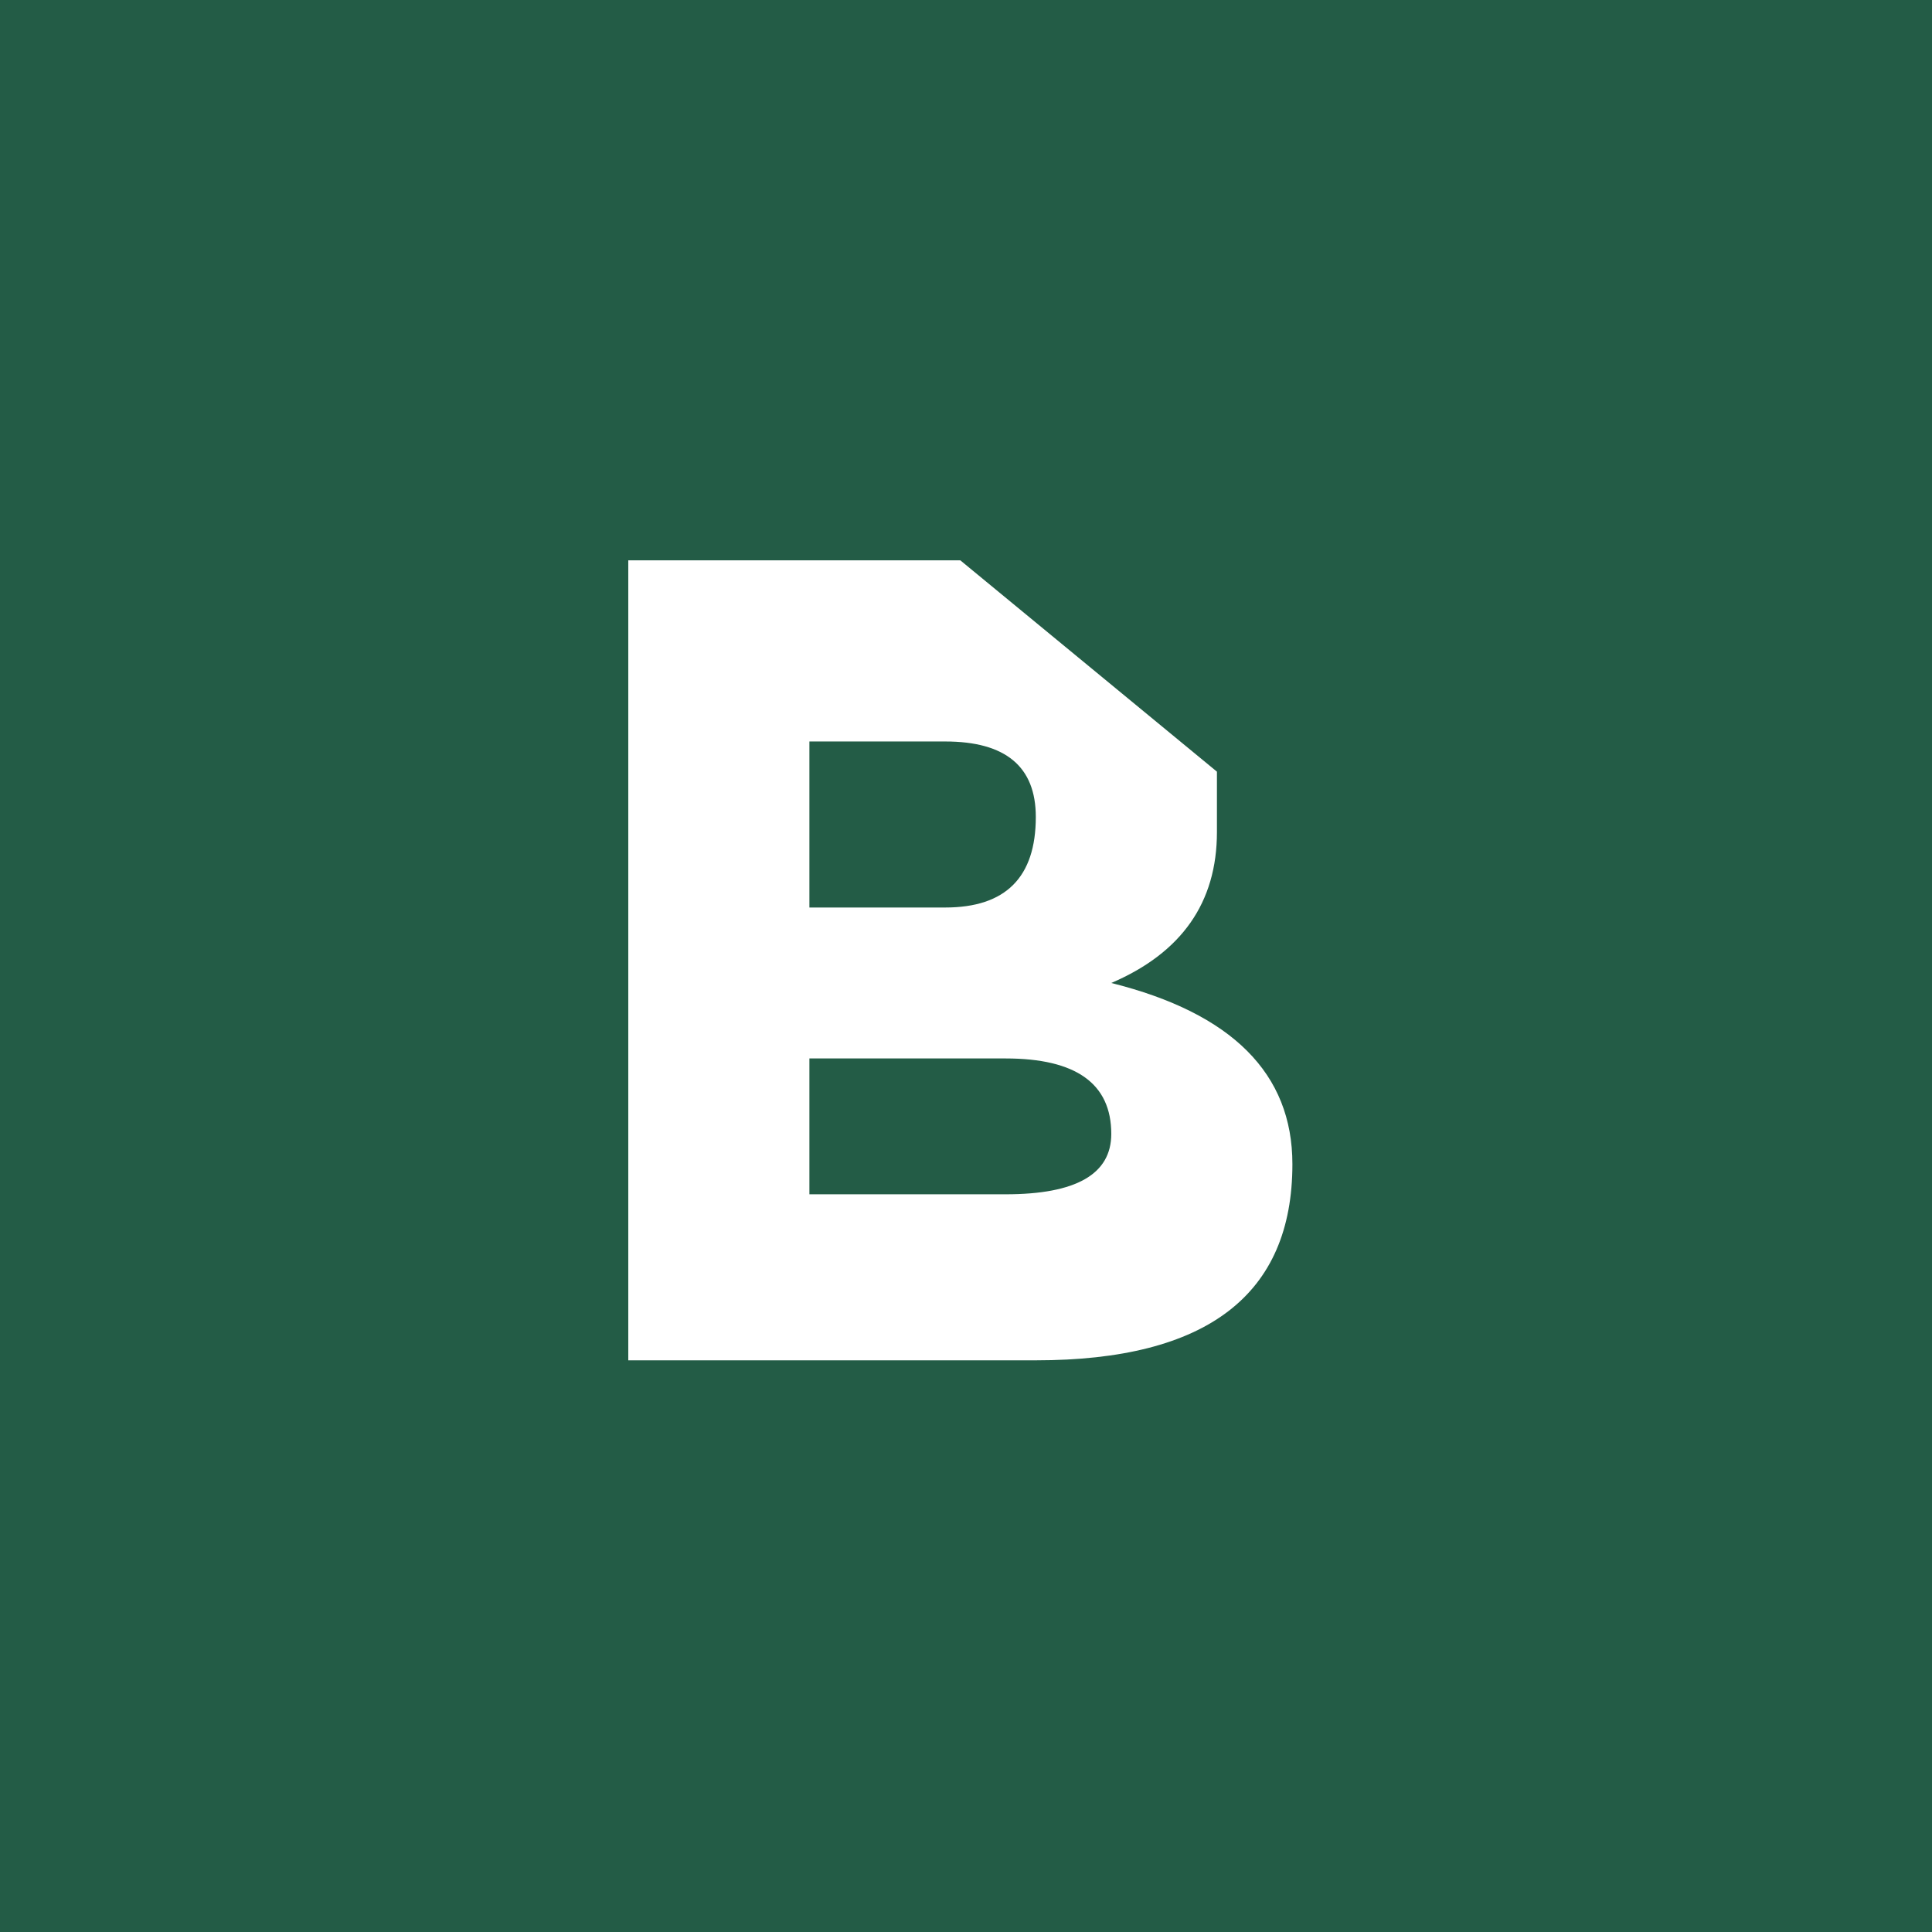
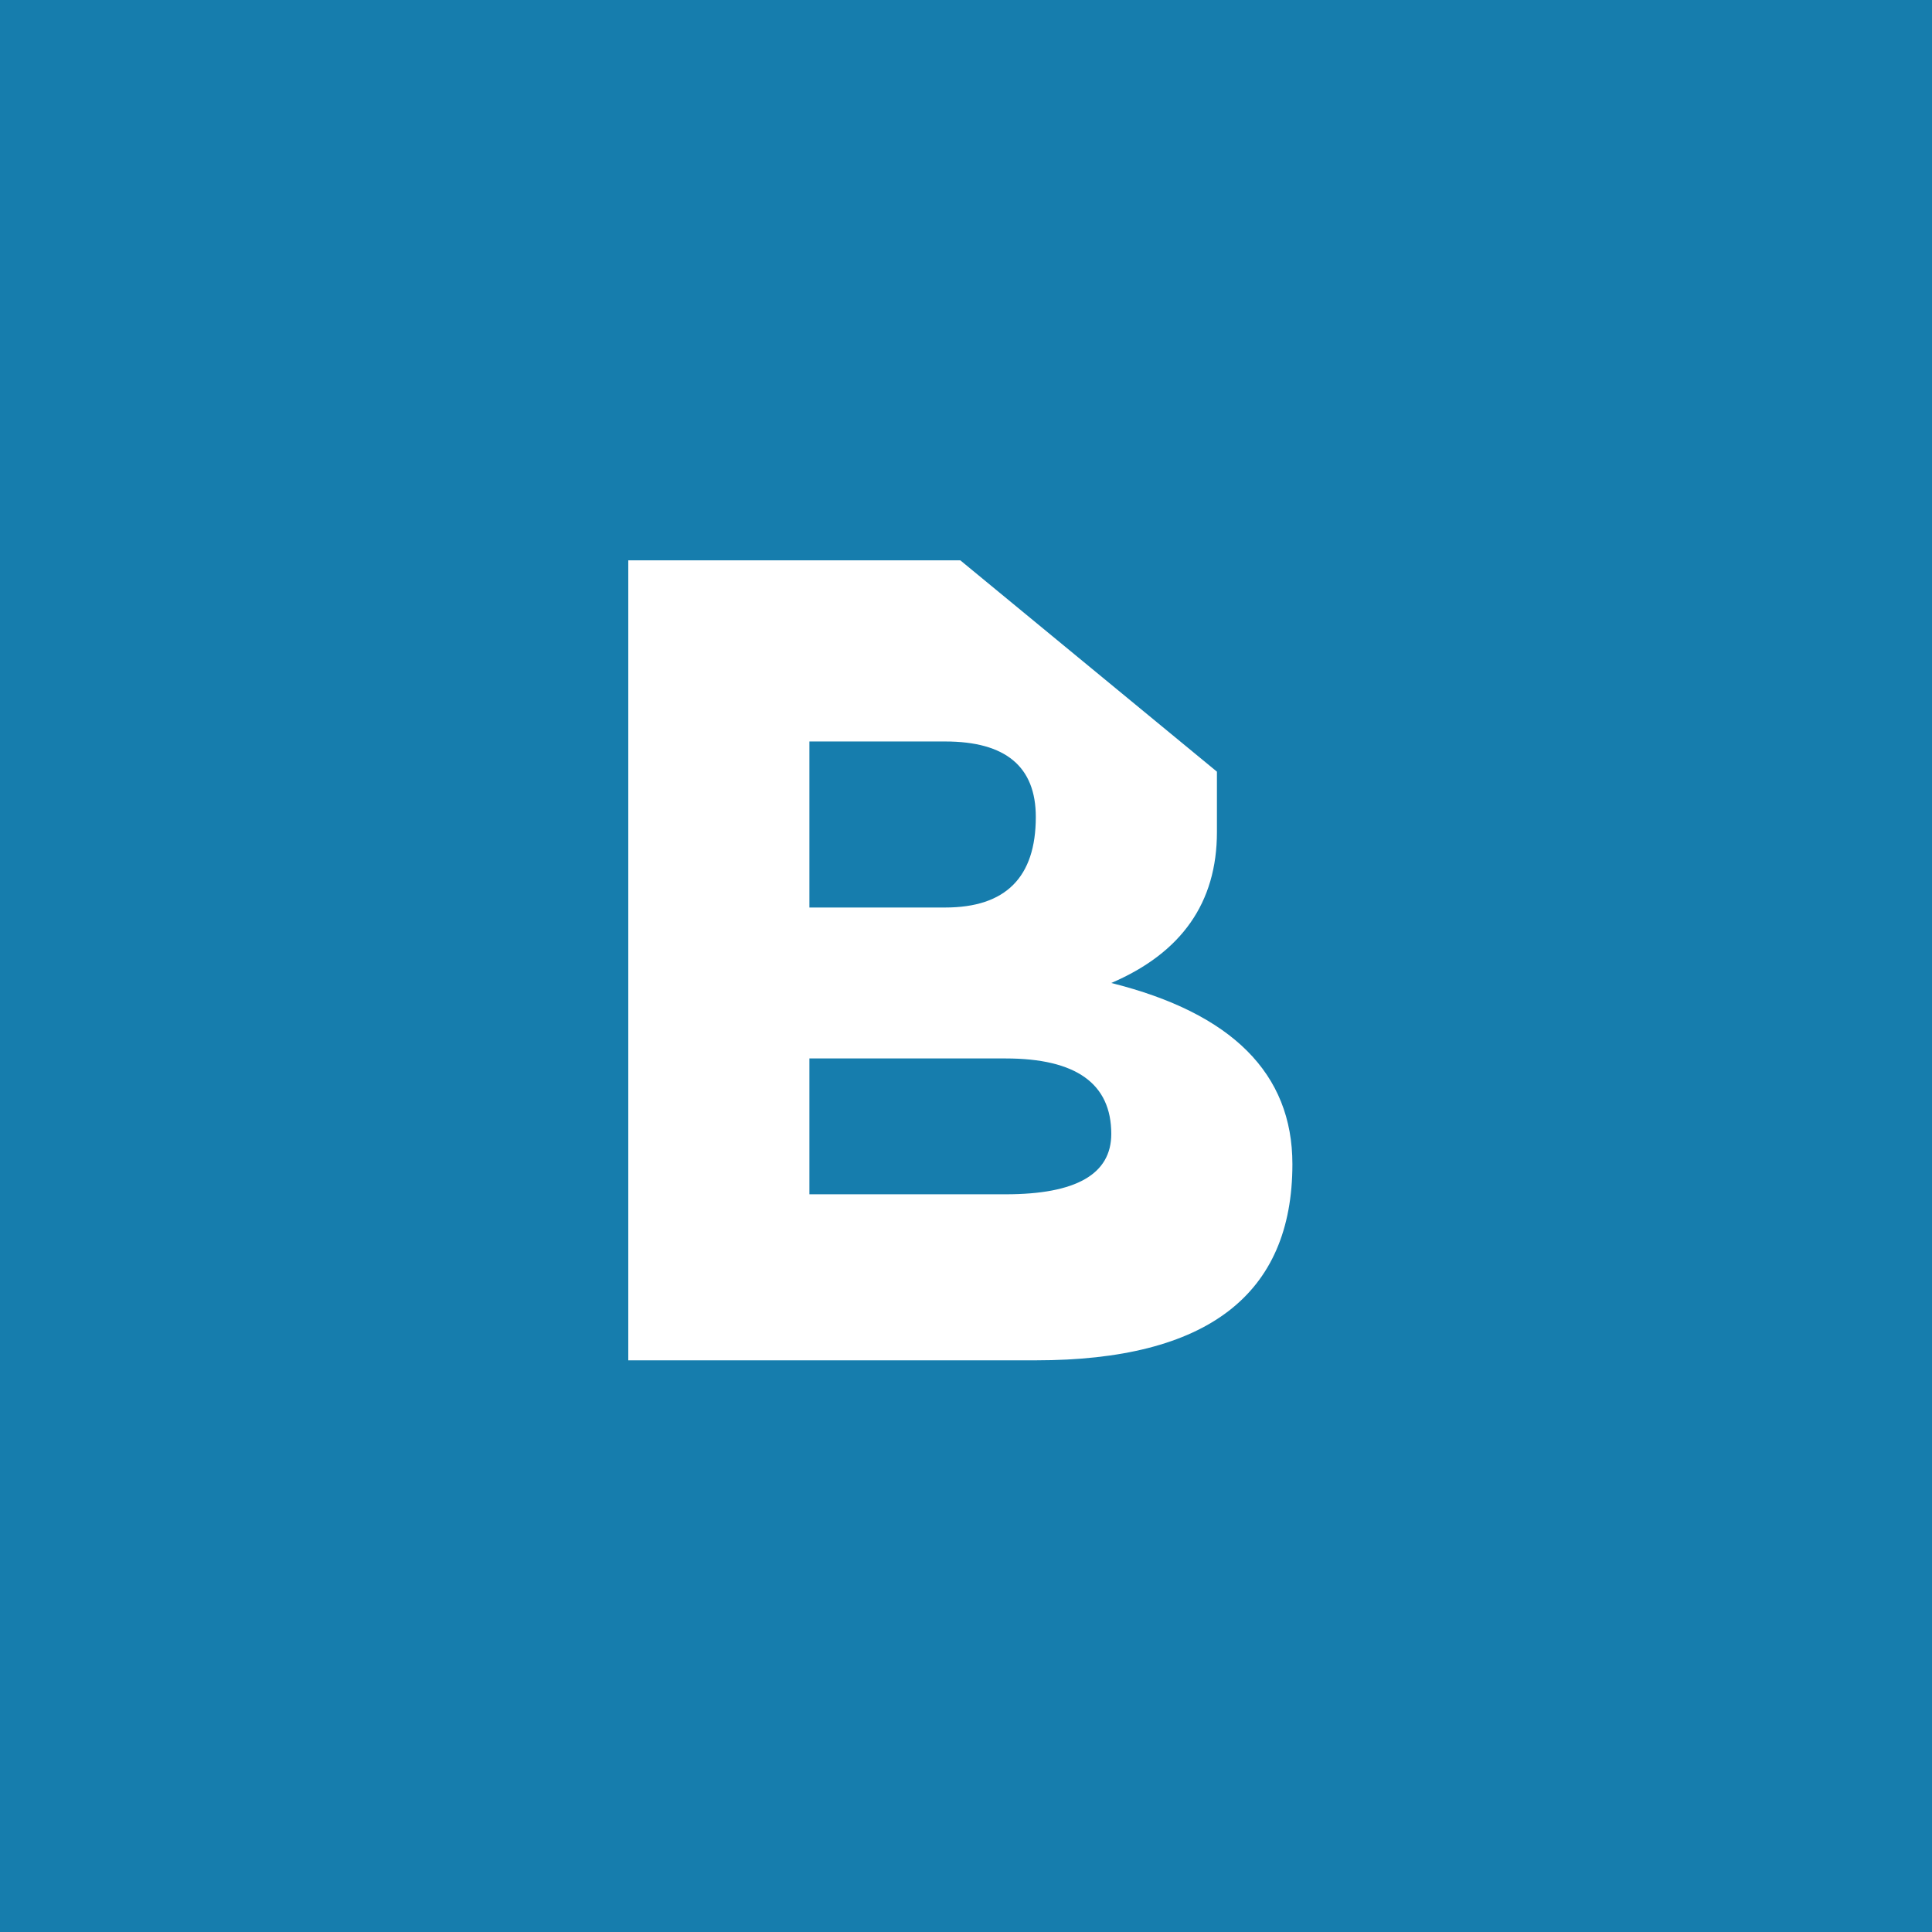
<svg xmlns="http://www.w3.org/2000/svg" width="1024" height="1024" viewBox="0 0 1024 1024" role="img" aria-labelledby="title">
-   <path fill="#235c46" d="M0 0H1024V1024H0Z" />
+   <path fill="#167dad" d="M0 0H1024V1024H0Z" />
  <g transform="translate(253 249) scale(8) rotate(0)">
    <path d="M10 6H32L49 20V24Q49 31 42 34Q54 37 54 46Q54 59 37 59H10ZM22 18V29H31Q37 29 37 23Q37 18 31 18ZM22 39V48H35Q42 48 42 44Q42 39 35 39Z" fill="#ffffff" fill-rule="evenodd" />
  </g>
</svg>
